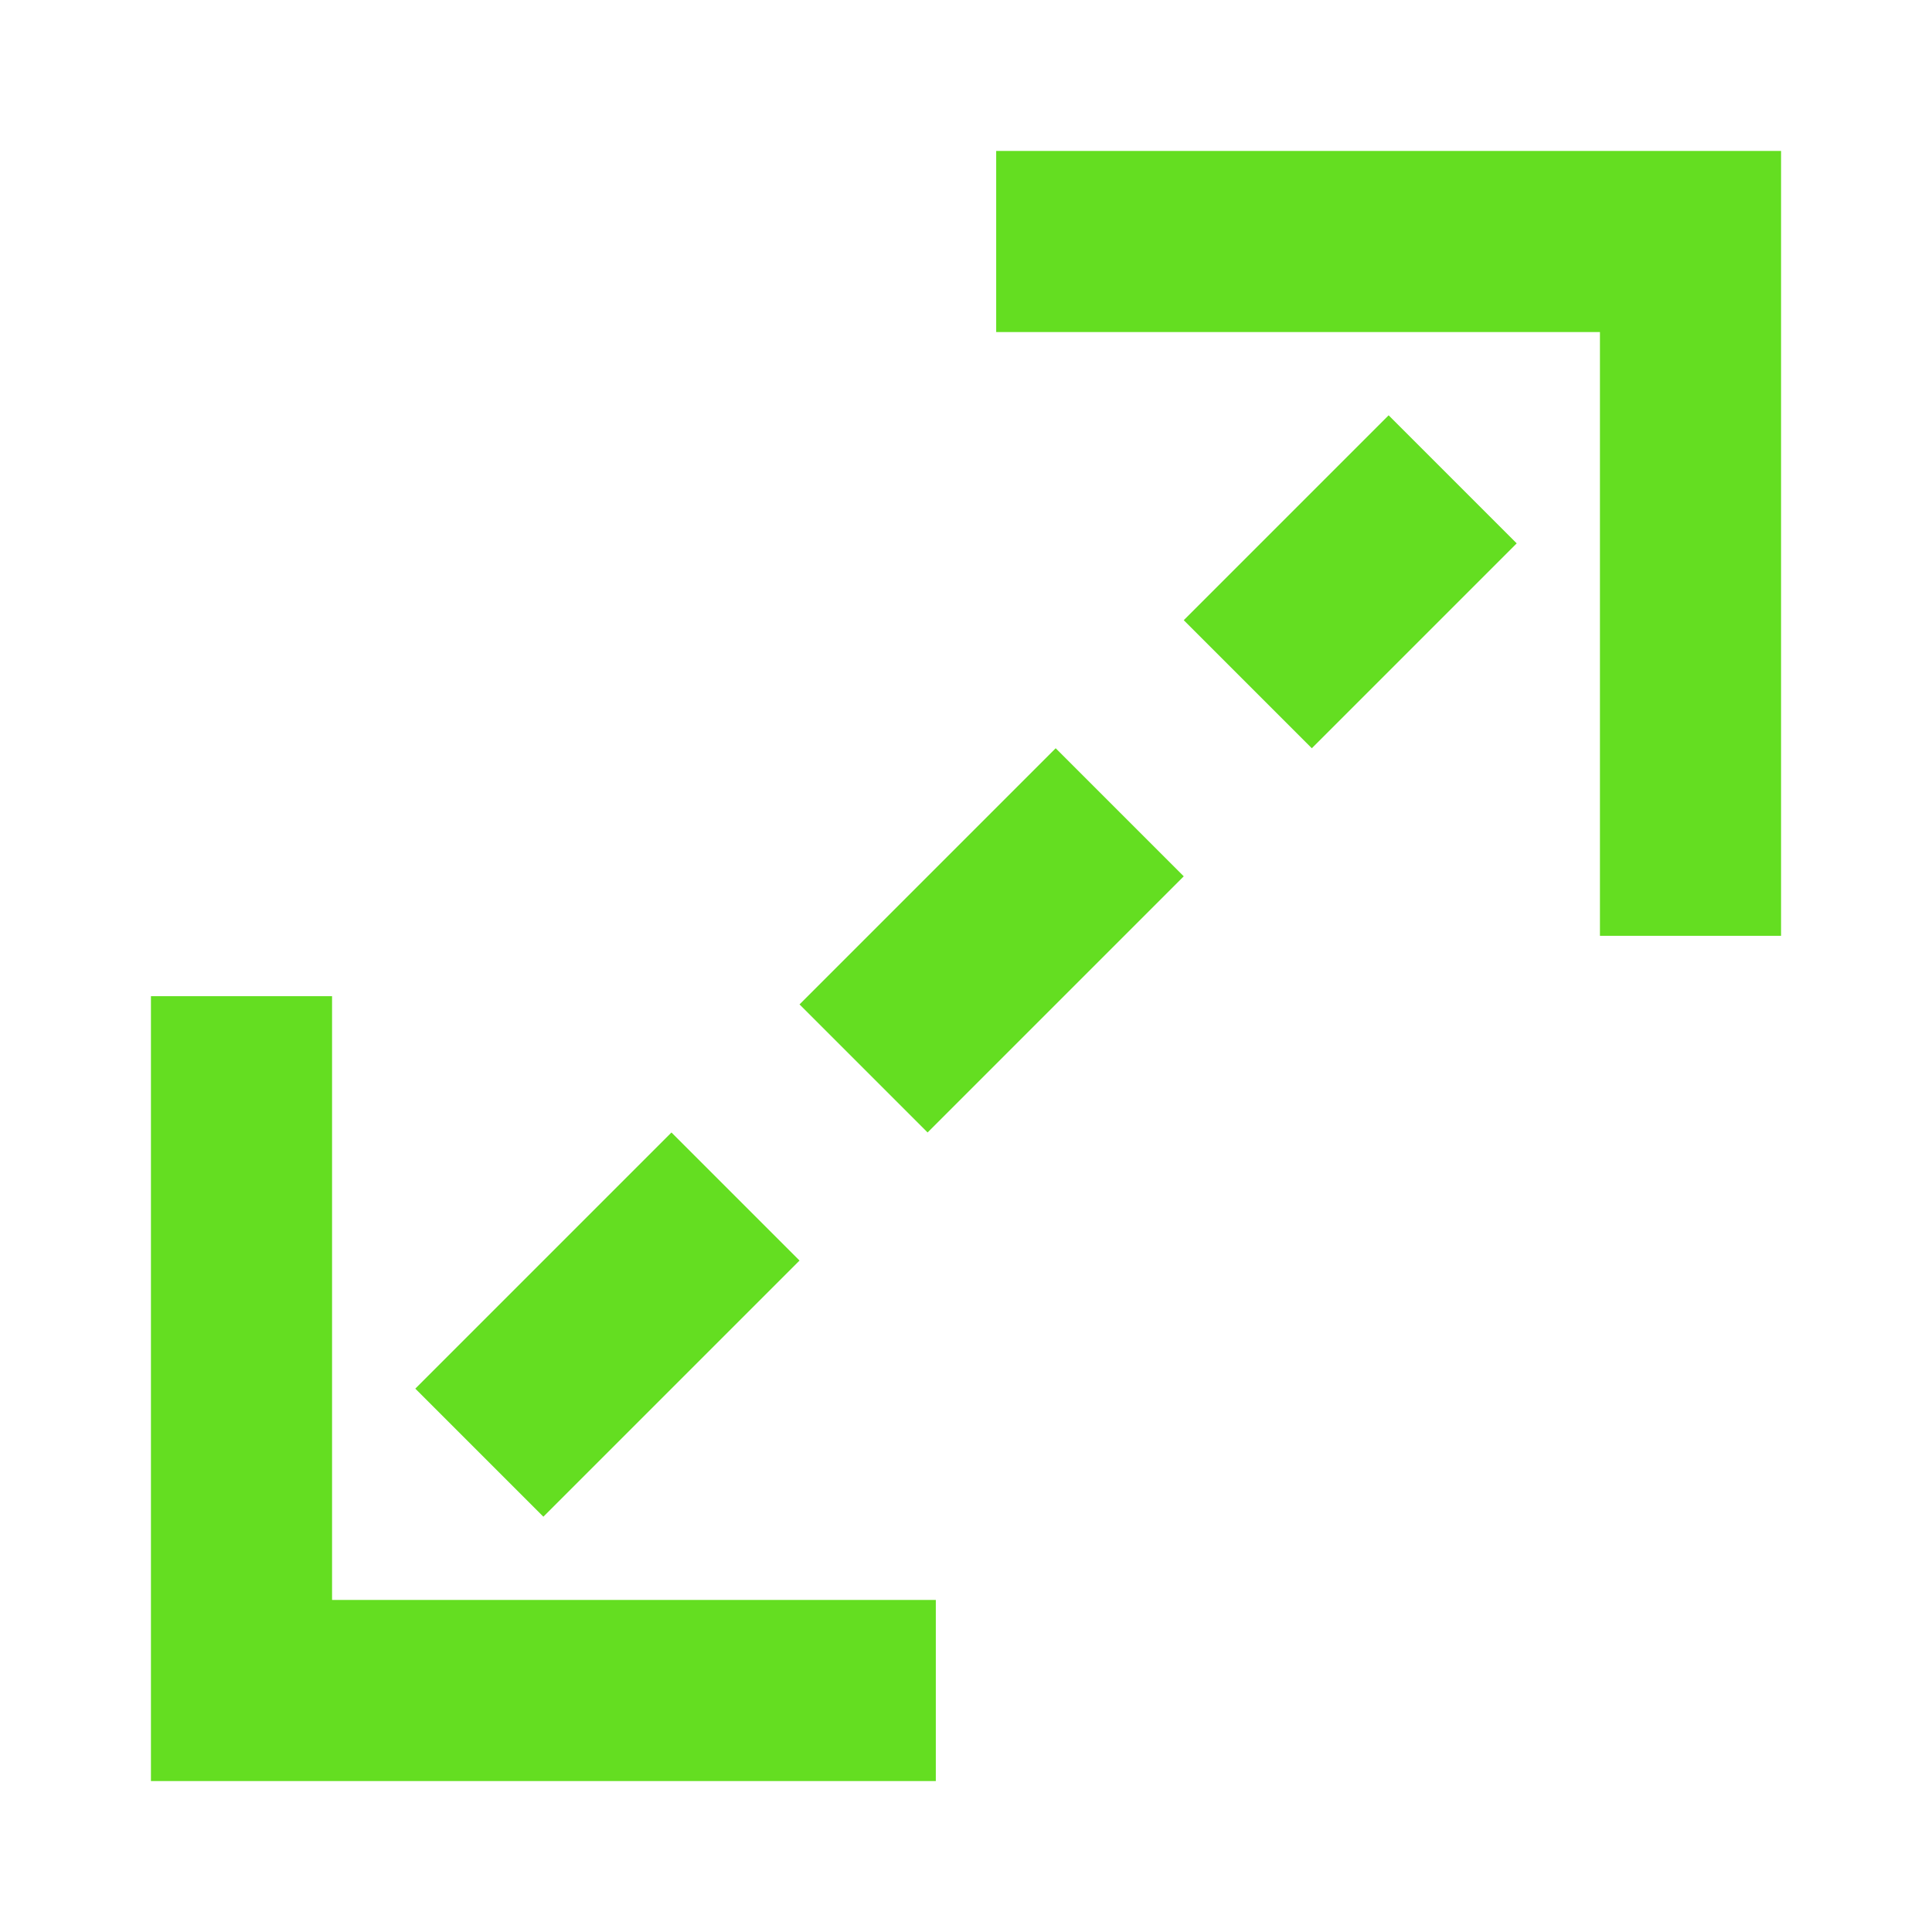
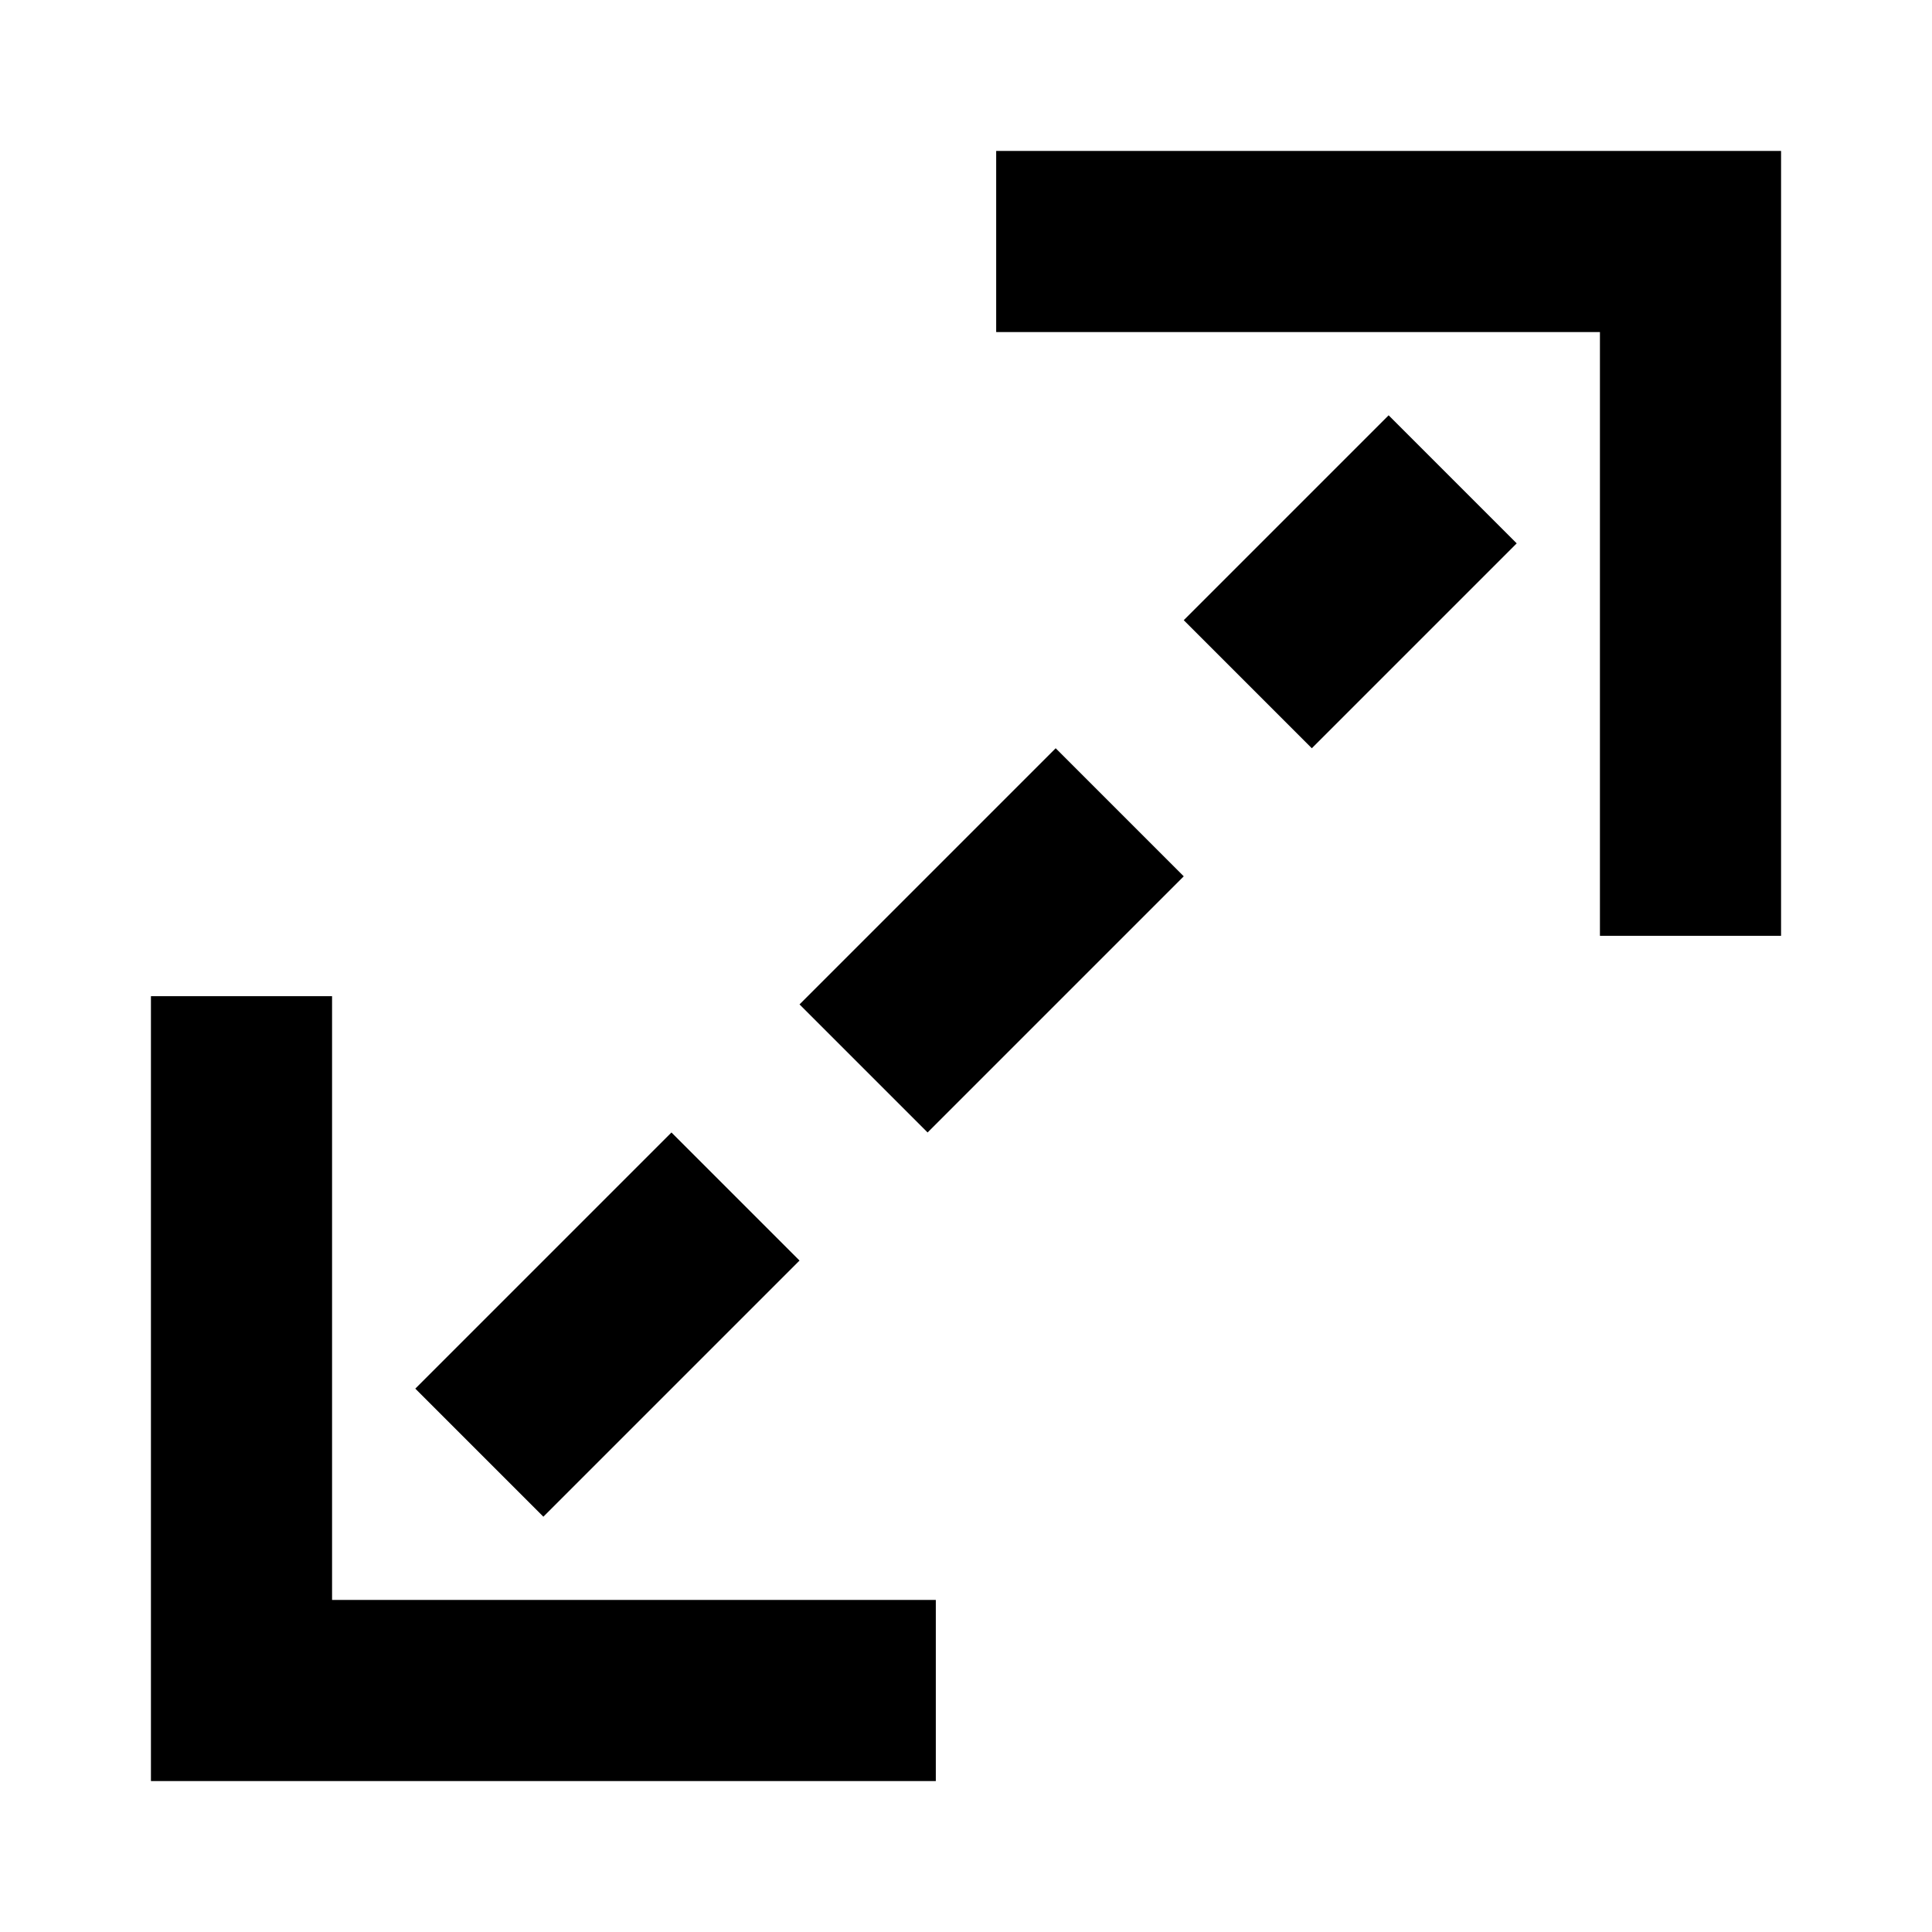
<svg xmlns="http://www.w3.org/2000/svg" width="16" height="16" viewBox="0 0 16 16" fill="none">
-   <path d="M4.5 11.5L11.5 4.5" stroke="#64de21" stroke-width="1.5" stroke-linecap="square" stroke-dasharray="1.5 3" />
-   <path d="M9 2H14V7" stroke="#64de21" stroke-width="1.5" stroke-linecap="square" />
-   <path d="M7 14L2 14L2 9" stroke="#64de21" stroke-width="1.5" stroke-linecap="square" />
+   <path d="M4.5 11.5L11.5 4.5" stroke="currentColor" stroke-width="1.5" stroke-linecap="square" stroke-dasharray="1.5 3" />
+   <path d="M9 2H14V7" stroke="currentColor" stroke-width="1.5" stroke-linecap="square" />
+   <path d="M7 14L2 14L2 9" stroke="currentColor" stroke-width="1.5" stroke-linecap="square" />
</svg>
